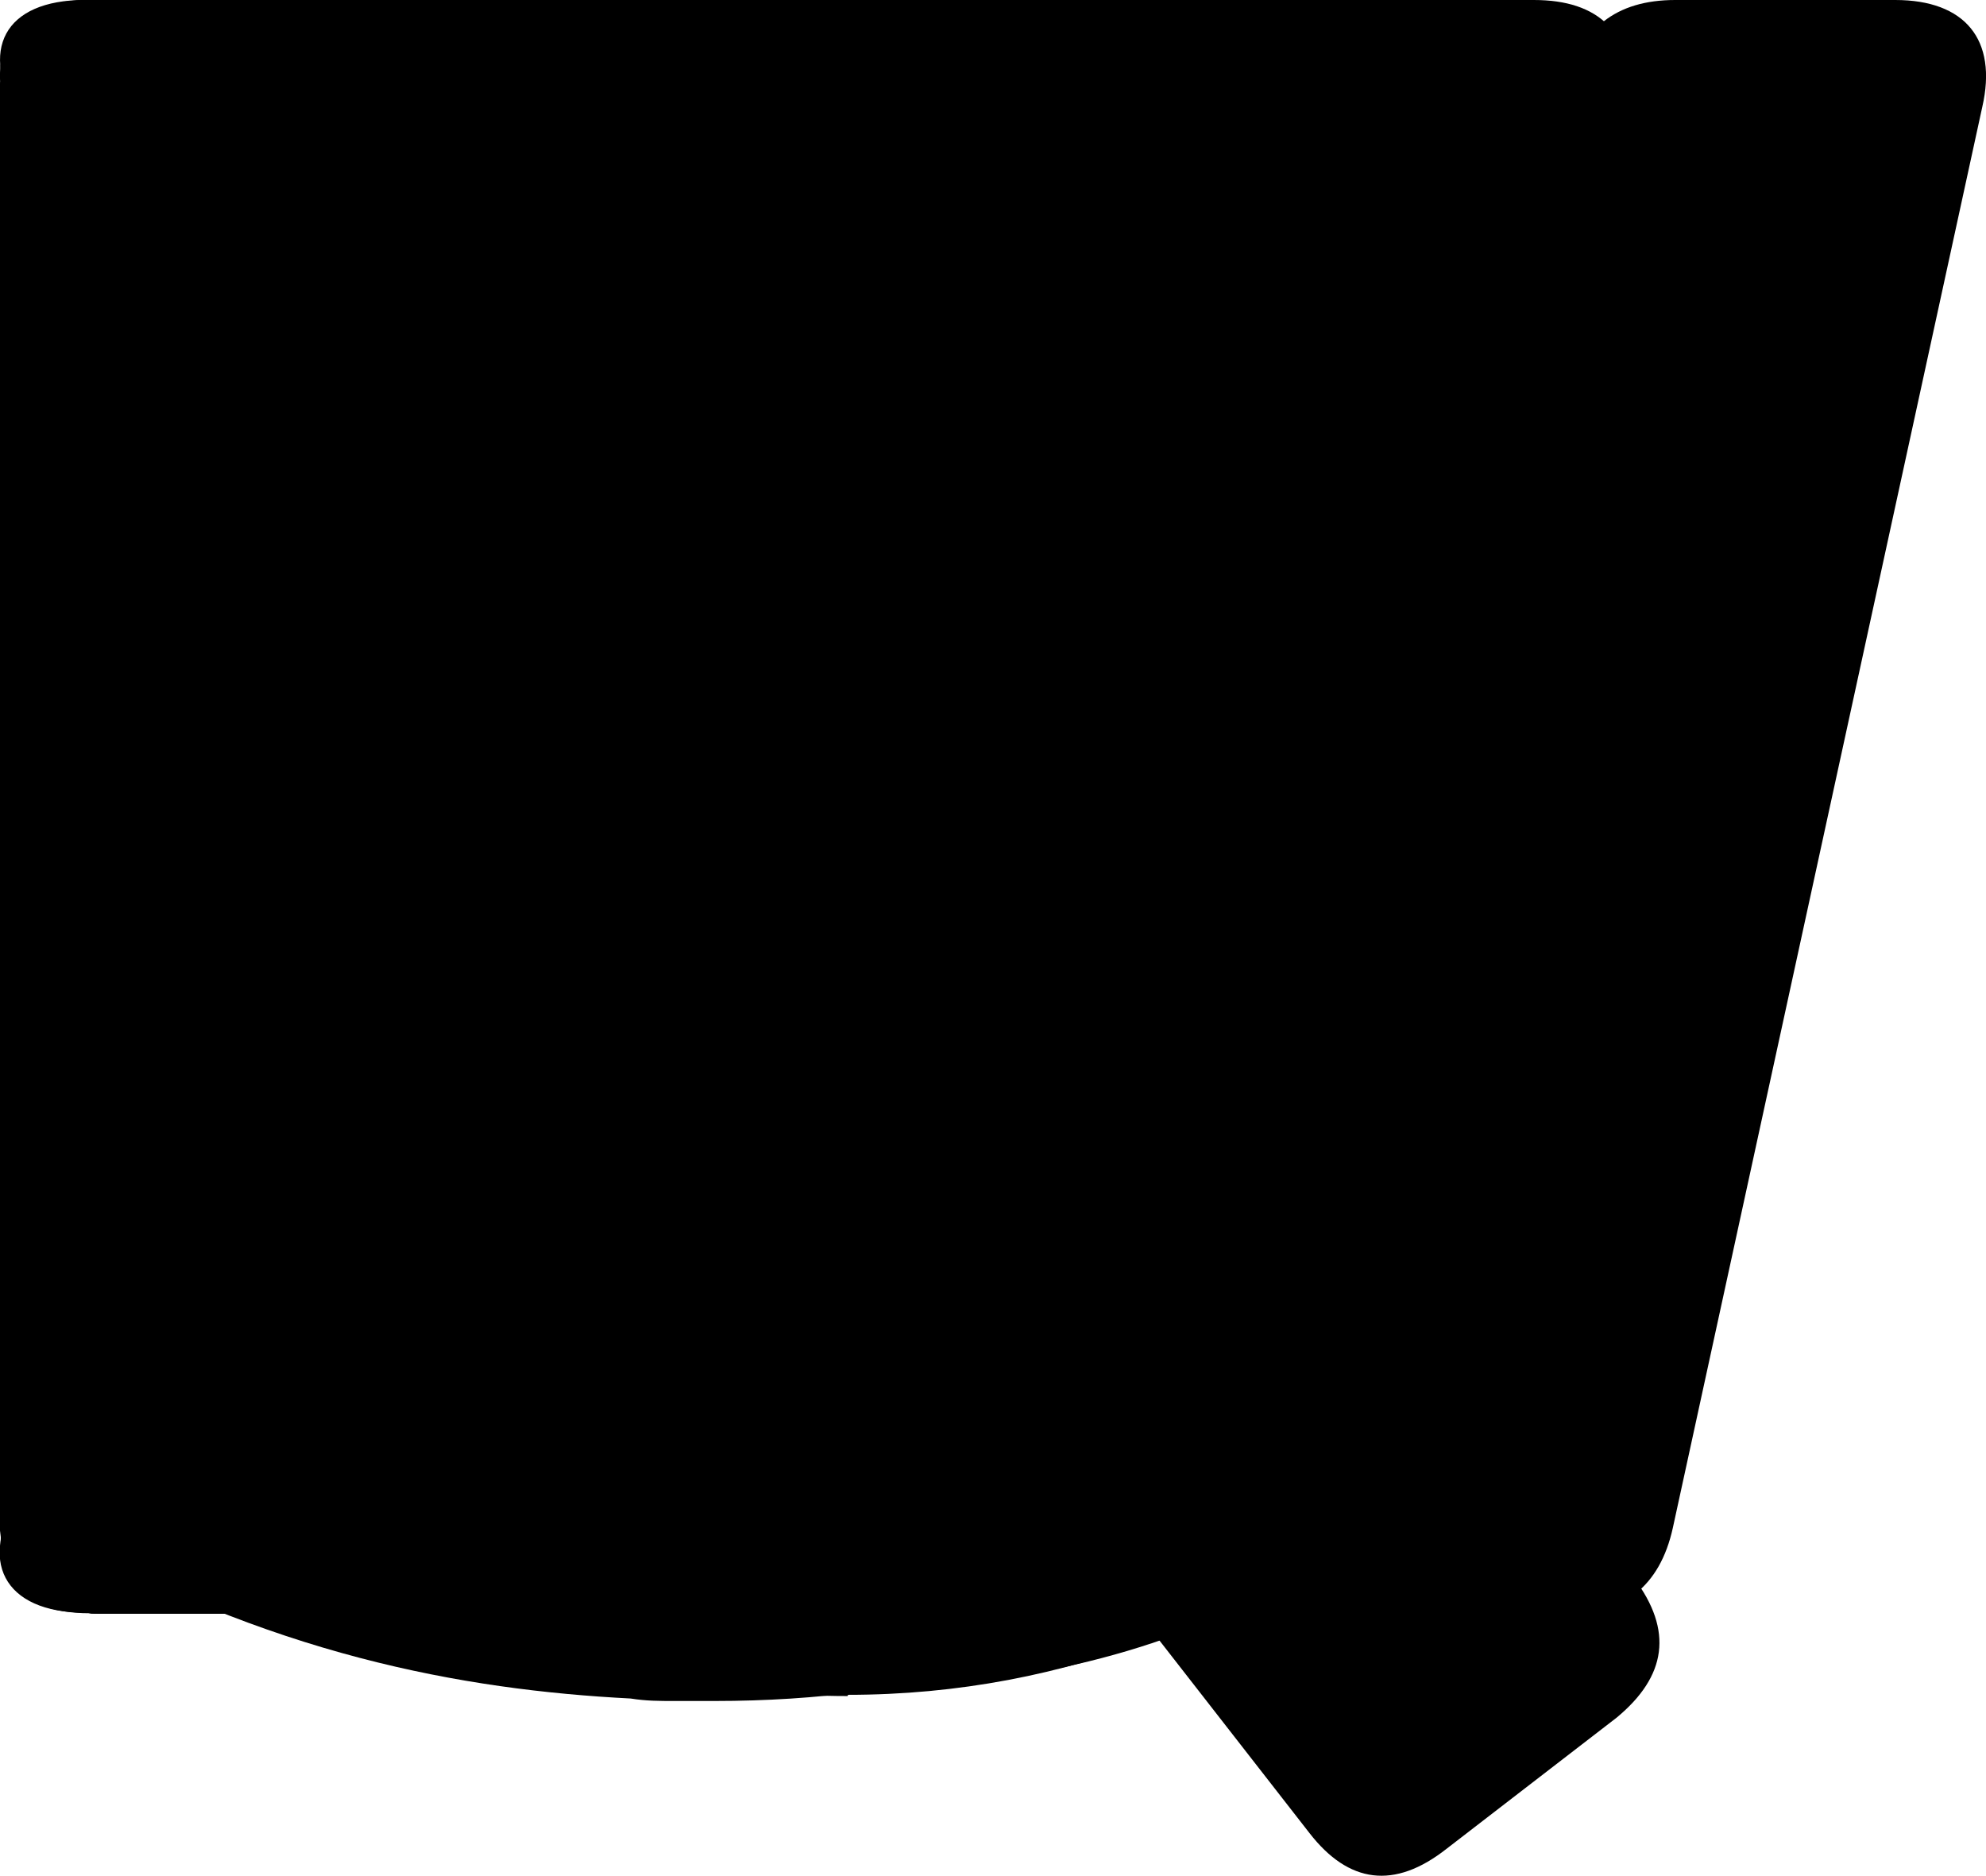
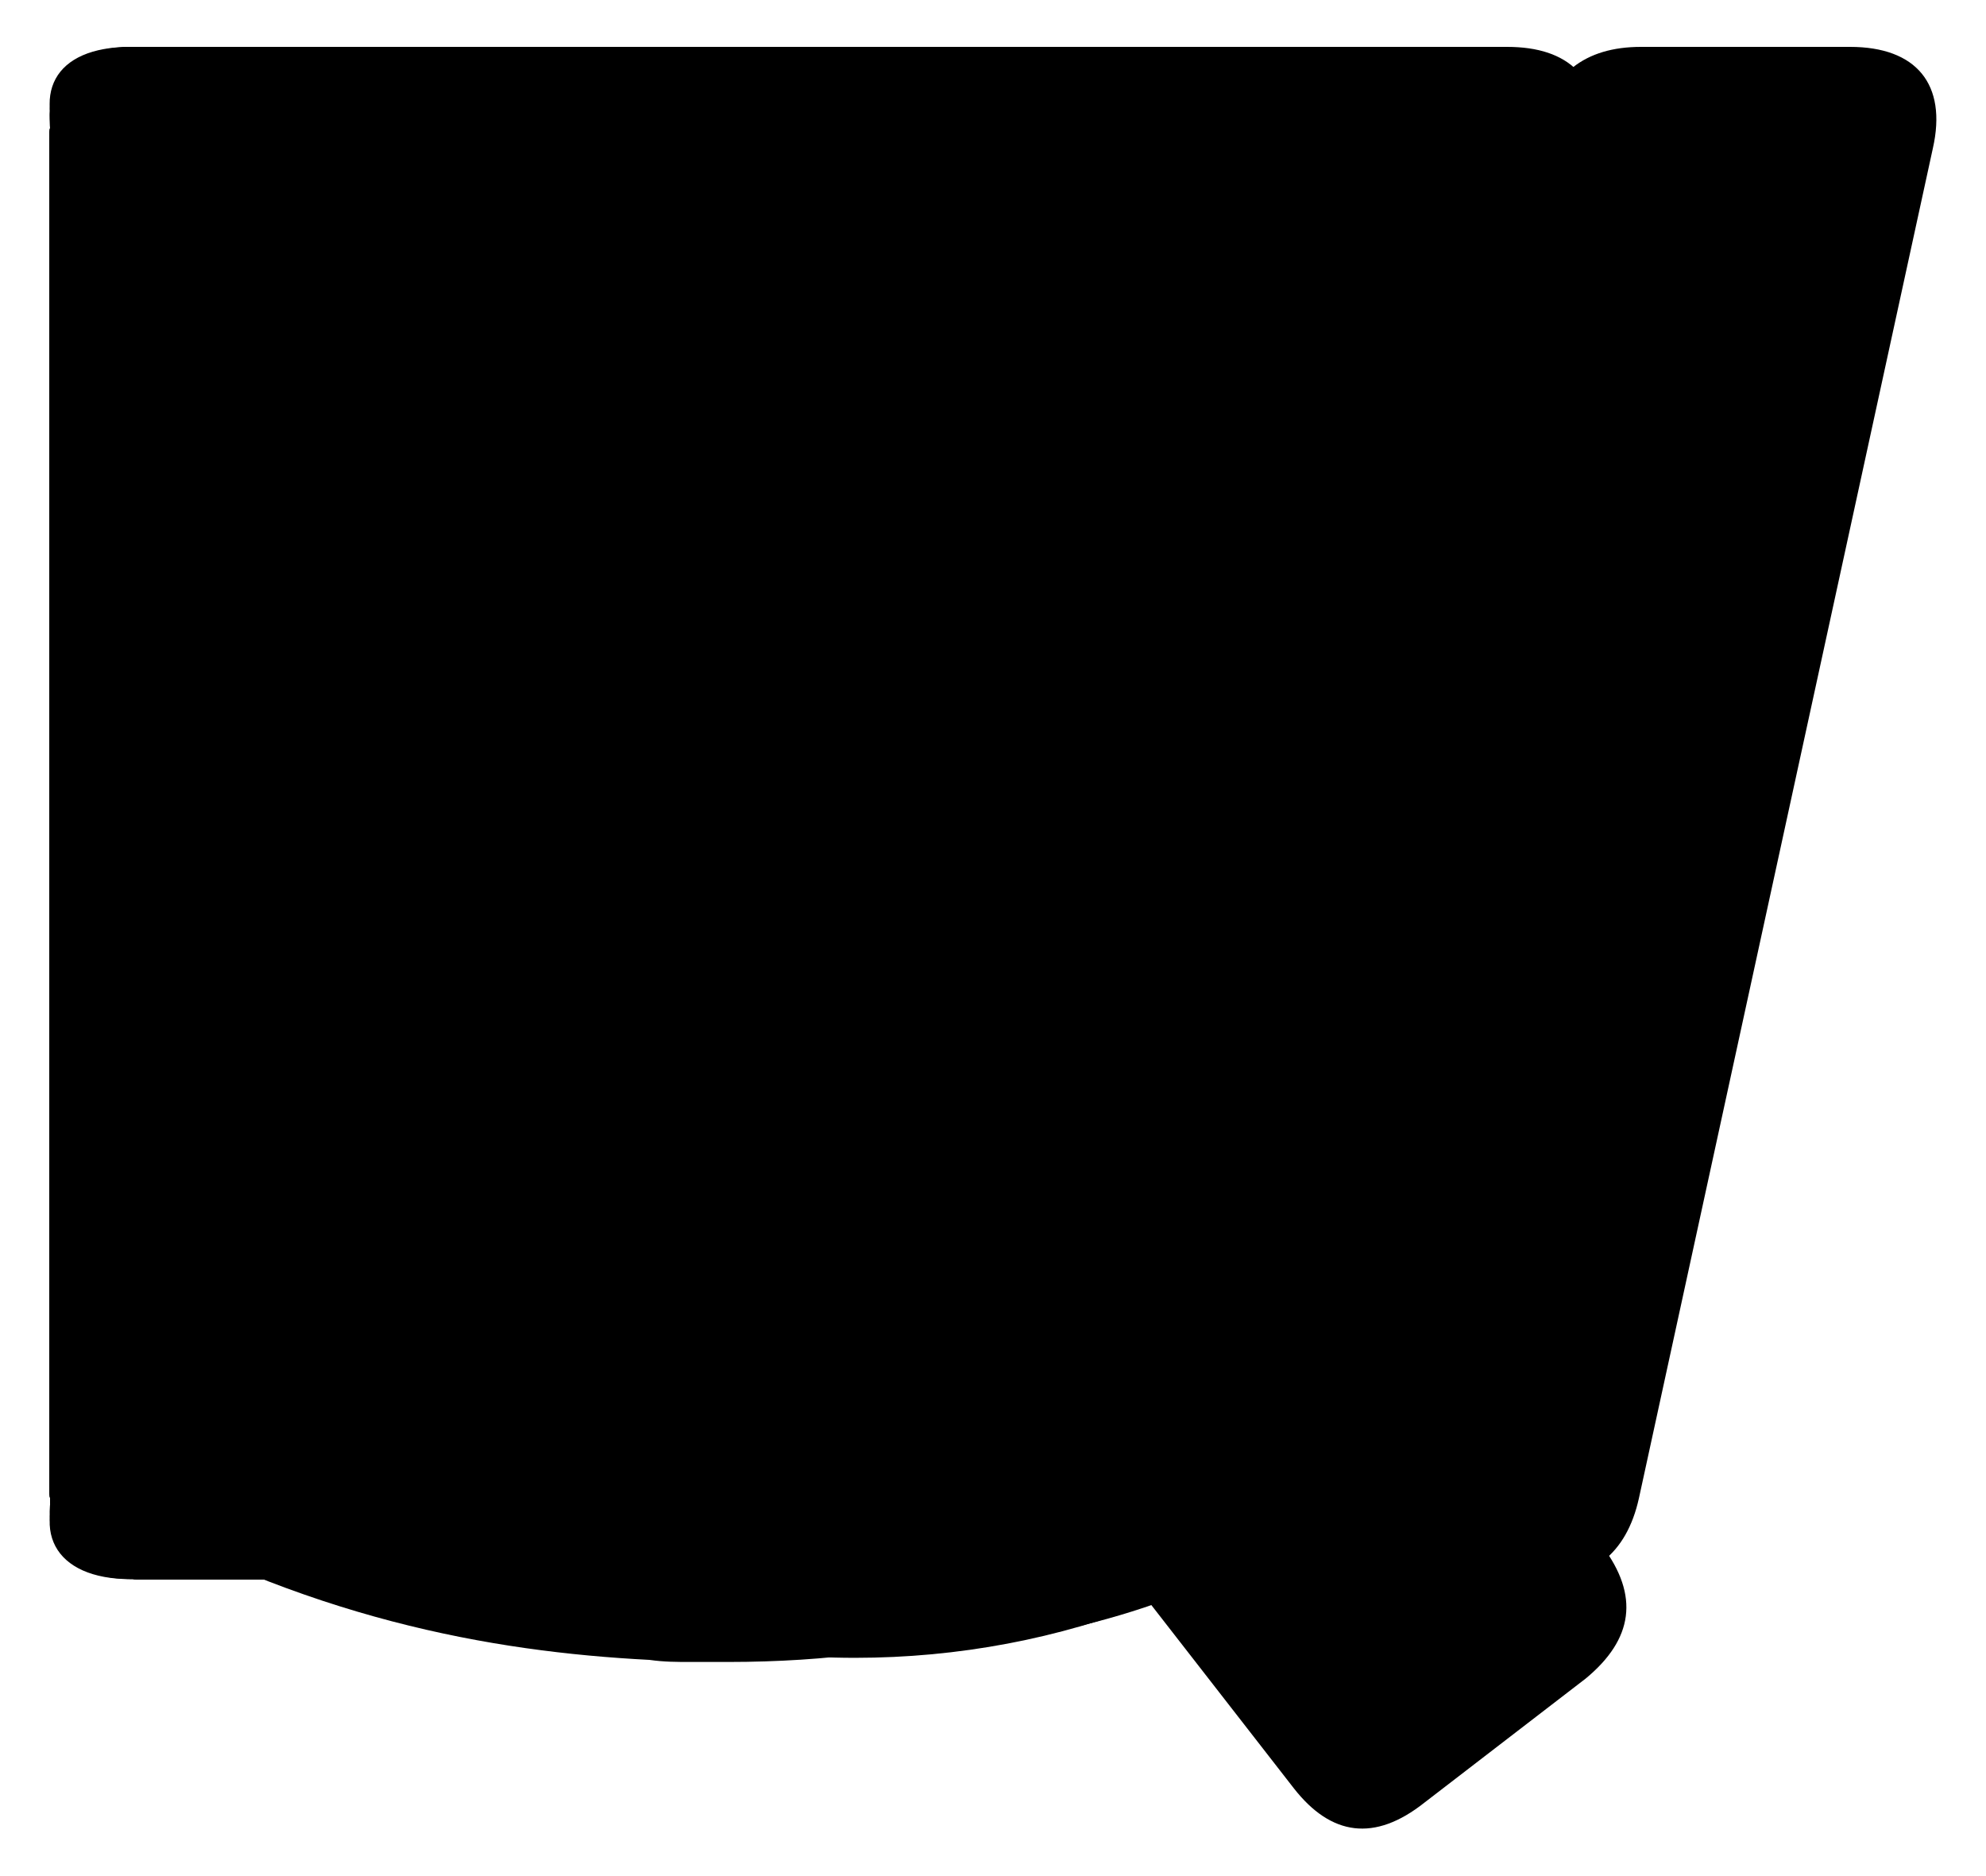
- <svg xmlns="http://www.w3.org/2000/svg" version="1.1" viewBox="0 0 3.215 3.036">
-   <path class="path-letter path-letter-A" d="m 1.403,5e-7 c 0.088,0 0.152,0.042 0.183,0.127 l 0.804,2.3 c 0.039,0.113 -0.007,0.183 -0.131,0.183 h -0.377 c -0.092,0 -0.152,-0.042 -0.18,-0.131 L 1.594,2.159 H 0.818 l -0.109,0.321 c -0.032,0.088 -0.092,0.131 -0.183,0.131 h -0.381 c -0.123,0 -0.169,-0.071 -0.131,-0.183 l 0.808,-2.3 C 0.853,0.042 0.913,5e-7 1.001,5e-7 Z m 0.042,1.58 -0.243,-0.723 -0.222,0.723 z" />
-   <path class="path-letter path-letter-B" d="M 0.159,2.611 C 0.053,2.611 5e-7,2.558 5e-7,2.452 V 0.159 C 5e-7,0.053 0.053,5e-7 0.159,5e-7 h 0.981 c 0.222,0 0.413,0.067 0.564,0.198 0.056,0.053 0.123,0.113 0.173,0.205 0.049,0.092 0.085,0.212 0.085,0.37 v 0.004 c 0,0.109 -0.035,0.212 -0.081,0.293 -0.046,0.085 -0.109,0.145 -0.162,0.162 0.046,0.011 0.138,0.056 0.222,0.152 0.085,0.095 0.155,0.229 0.169,0.402 0.004,0.099 -0.007,0.222 -0.057,0.346 -0.049,0.123 -0.134,0.243 -0.25,0.332 -0.116,0.088 -0.275,0.148 -0.476,0.148 z m 0.476,-2.018 v 0.437 h 0.469 c 0.053,0 0.113,-0.018 0.159,-0.053 0.042,-0.035 0.078,-0.085 0.078,-0.155 0,-0.116 -0.06,-0.229 -0.201,-0.229 z m 0,0.977 v 0.437 h 0.579 c 0.127,0 0.229,-0.067 0.229,-0.219 0,-0.152 -0.095,-0.219 -0.25,-0.219 z" />
-   <path class="path-letter path-letter-C" d="m 1.372,2.745 c -0.377,0 -0.72,-0.152 -0.97,-0.402 C 0.152,2.092 5e-7,1.75 5e-7,1.372 5e-7,0.991 0.152,0.653 0.402,0.402 0.653,0.152 0.995,5e-7 1.372,5e-7 c 0.367,0 0.709,0.141 0.967,0.395 0.074,0.074 0.064,0.155 -0.021,0.222 l -0.279,0.219 c -0.081,0.067 -0.141,0.056 -0.222,-0.011 -0.127,-0.106 -0.275,-0.159 -0.445,-0.159 -0.194,0 -0.37,0.081 -0.497,0.208 -0.127,0.127 -0.208,0.303 -0.208,0.497 0,0.194 0.081,0.37 0.208,0.497 0.127,0.127 0.303,0.205 0.497,0.205 0.162,0 0.307,-0.049 0.43,-0.148 0.081,-0.06 0.145,-0.074 0.226,-0.007 l 0.272,0.229 c 0.081,0.067 0.092,0.152 0.011,0.226 -0.254,0.24 -0.586,0.37 -0.938,0.37 z" />
-   <path class="path-letter path-letter-D" d="M 0.159,2.611 C 0.053,2.611 5e-7,2.558 5e-7,2.452 V 0.159 C 5e-7,0.053 0.053,5e-7 0.159,5e-7 h 0.833 c 0.339,0 0.656,0.141 0.896,0.399 0.229,0.25 0.36,0.571 0.36,0.907 0,0.353 -0.145,0.681 -0.374,0.917 -0.229,0.24 -0.547,0.388 -0.885,0.388 z m 0.508,-1.944 v 1.277 h 0.321 c 0.155,0 0.303,-0.078 0.413,-0.194 0.109,-0.113 0.176,-0.275 0.176,-0.444 0,-0.169 -0.067,-0.332 -0.173,-0.448 -0.106,-0.113 -0.258,-0.19 -0.413,-0.19 z" />
-   <path class="path-letter path-letter-E" d="m 1.831,2.452 c 0,0.106 -0.053,0.159 -0.159,0.159 h -1.513 C 0.053,2.611 5e-7,2.558 5e-7,2.452 V 0.159 C 5e-7,0.053 0.053,5e-7 0.159,5e-7 h 1.513 c 0.106,0 0.159,0.053 0.159,0.159 v 0.349 c 0,0.106 -0.053,0.159 -0.159,0.159 h -1.005 v 0.328 h 0.741 c 0.106,0 0.159,0.053 0.159,0.159 v 0.3 c 0,0.106 -0.053,0.159 -0.159,0.159 h -0.741 v 0.332 h 1.005 c 0.106,0 0.159,0.053 0.159,0.159 z" />
-   <path class="path-letter path-letter-F" d="m 0.667,1.612 v 0.84 c 0,0.106 -0.053,0.159 -0.159,0.159 h -0.349 C 0.053,2.611 5e-7,2.558 5e-7,2.452 V 0.159 C 5e-7,0.053 0.053,5e-7 0.159,5e-7 h 1.464 c 0.106,0 0.159,0.053 0.159,0.159 v 0.349 c 0,0.106 -0.053,0.159 -0.159,0.159 h -0.956 v 0.328 h 0.691 c 0.106,0 0.159,0.053 0.159,0.159 v 0.3 c 0,0.106 -0.053,0.159 -0.159,0.159 z" />
-   <path class="path-letter path-letter-G" d="m 1.369,2.734 c -0.377,0 -0.72,-0.155 -0.967,-0.402 C 0.155,2.085 5e-7,1.746 5e-7,1.369 5e-7,0.991 0.155,0.646 0.402,0.399 0.649,0.152 0.991,5e-7 1.369,5e-7 c 0.367,0 0.706,0.138 0.96,0.392 0.074,0.081 0.064,0.159 -0.018,0.226 l -0.279,0.219 c -0.081,0.067 -0.141,0.056 -0.222,-0.011 -0.127,-0.106 -0.275,-0.159 -0.441,-0.159 -0.194,0 -0.37,0.078 -0.497,0.205 -0.127,0.127 -0.205,0.303 -0.205,0.497 0,0.194 0.078,0.37 0.205,0.504 0.127,0.134 0.303,0.222 0.497,0.222 0.152,0 0.265,-0.032 0.349,-0.074 0.081,-0.039 0.131,-0.088 0.159,-0.12 V 1.732 h -0.434 c -0.106,0 -0.159,-0.053 -0.159,-0.159 V 1.355 c 0,-0.106 0.053,-0.159 0.159,-0.159 h 0.942 c 0.106,0 0.159,0.053 0.159,0.159 v 0.639 c 0,0.074 -0.014,0.131 -0.042,0.176 -0.226,0.342 -0.596,0.564 -1.132,0.564 z" />
-   <path class="path-letter path-letter-H" d="m 2.057,2.452 c 0,0.106 -0.053,0.159 -0.159,0.159 h -0.349 c -0.106,0 -0.159,-0.053 -0.159,-0.159 V 1.64 h -0.723 v 0.811 c 0,0.106 -0.053,0.159 -0.159,0.159 h -0.349 C 0.053,2.611 5e-7,2.558 5e-7,2.452 V 0.159 C 5e-7,0.053 0.053,5e-7 0.159,5e-7 h 0.349 c 0.106,0 0.159,0.053 0.159,0.159 v 0.811 h 0.723 V 0.159 c 0,-0.106 0.053,-0.159 0.159,-0.159 h 0.349 c 0.106,0 0.159,0.053 0.159,0.159 z" />
-   <path class="path-letter path-letter-I" d="m 0.508,5e-7 c 0.106,0 0.159,0.053 0.159,0.159 v 2.293 c 0,0.106 -0.053,0.159 -0.159,0.159 h -0.349 C 0.053,2.611 5e-7,2.558 5e-7,2.452 V 0.159 C 5e-7,0.053 0.053,5e-7 0.159,5e-7 Z" />
-   <path class="path-letter path-letter-J" d="m 0.396,1.736 c 0.085,-0.053 0.155,-0.032 0.215,0.056 0.067,0.102 0.166,0.205 0.289,0.205 0.085,0 0.169,-0.014 0.233,-0.074 0.064,-0.056 0.106,-0.169 0.106,-0.367 V 0.159 C 1.239,0.053 1.292,5e-7 1.398,5e-7 h 0.353 c 0.106,0 0.159,0.053 0.159,0.159 V 1.637 c 0,0.222 -0.056,0.48 -0.212,0.684 -0.155,0.205 -0.406,0.353 -0.797,0.353 -0.268,0 -0.49,-0.088 -0.663,-0.261 -0.088,-0.088 -0.159,-0.198 -0.212,-0.286 -0.053,-0.088 -0.021,-0.162 0.064,-0.215 z" />
-   <path class="path-letter path-letter-K" d="m 1.02,1.281 0.981,1.136 c 0.095,0.102 0.049,0.194 -0.088,0.194 h -0.452 c -0.074,0 -0.141,-0.032 -0.194,-0.092 l -0.6,-0.709 v 0.642 c 0,0.106 -0.053,0.159 -0.159,0.159 h -0.349 C 0.053,2.611 5e-7,2.558 5e-7,2.452 V 0.159 C 5e-7,0.053 0.053,5e-7 0.159,5e-7 h 0.349 c 0.106,0 0.159,0.053 0.159,0.159 v 0.642 l 0.614,-0.709 c 0.056,-0.067 0.113,-0.088 0.194,-0.088 h 0.385 c 0.138,0 0.18,0.092 0.092,0.194 z" />
-   <path class="path-letter path-letter-L" d="m 0.667,1.944 h 0.935 c 0.106,0 0.159,0.053 0.159,0.159 v 0.349 c 0,0.106 -0.053,0.159 -0.159,0.159 h -1.443 C 0.053,2.611 5e-7,2.558 5e-7,2.452 V 0.159 C 5e-7,0.053 0.053,5e-7 0.159,5e-7 h 0.349 c 0.106,0 0.159,0.053 0.159,0.159 z" />
-   <path class="path-letter path-letter-M" d="M 5e-7,0.159 C 5e-7,0.053 0.053,5e-7 0.159,5e-7 h 0.296 c 0.088,0 0.148,0.039 0.187,0.12 l 0.677,1.464 0.681,-1.464 C 2.039,0.039 2.099,5e-7 2.187,5e-7 h 0.296 c 0.106,0 0.159,0.053 0.159,0.159 v 2.293 c 0,0.106 -0.053,0.159 -0.159,0.159 h -0.349 c -0.106,0 -0.159,-0.053 -0.159,-0.159 V 1.542 l -0.399,0.945 c -0.035,0.081 -0.099,0.123 -0.187,0.123 h -0.141 c -0.088,0 -0.152,-0.042 -0.187,-0.123 l -0.395,-0.942 v 0.907 c 0,0.106 -0.053,0.159 -0.159,0.159 h -0.349 c -0.106,0 -0.159,-0.053 -0.159,-0.159 z" />
-   <path class="path-letter path-letter-N" d="M 0.159,2.611 C 0.053,2.611 5e-7,2.558 5e-7,2.452 V 0.159 C 5e-7,0.053 0.053,5e-7 0.159,5e-7 h 0.303 c 0.081,0 0.148,0.035 0.194,0.102 l 0.815,1.182 V 0.159 c 0,-0.106 0.053,-0.159 0.159,-0.159 h 0.349 c 0.106,0 0.159,0.053 0.159,0.159 v 2.293 c 0,0.106 -0.053,0.159 -0.159,0.159 h -0.303 c -0.081,0 -0.148,-0.035 -0.194,-0.102 l -0.815,-1.192 v 1.136 c 0,0.106 -0.053,0.159 -0.159,0.159 z" />
-   <path class="path-letter path-letter-O" d="m 1.372,2.741 c -0.381,0 -0.72,-0.155 -0.97,-0.402 C 0.152,2.092 5e-7,1.75 5e-7,1.372 5e-7,0.991 0.152,0.653 0.402,0.402 0.653,0.152 0.991,5e-7 1.372,5e-7 c 0.377,0 0.72,0.152 0.97,0.402 0.25,0.25 0.402,0.589 0.402,0.97 0,0.377 -0.152,0.72 -0.402,0.967 -0.25,0.247 -0.593,0.402 -0.97,0.402 z m 0,-2.074 c -0.194,0 -0.37,0.081 -0.497,0.208 -0.127,0.127 -0.208,0.303 -0.208,0.497 0,0.194 0.081,0.37 0.208,0.497 0.127,0.127 0.303,0.205 0.497,0.205 0.194,0 0.37,-0.078 0.497,-0.205 0.127,-0.127 0.205,-0.303 0.205,-0.497 0,-0.194 -0.078,-0.37 -0.205,-0.497 -0.127,-0.127 -0.303,-0.208 -0.497,-0.208 z" />
-   <path class="path-letter path-letter-P" d="m 2.053,0.857 c 0,0.258 -0.102,0.522 -0.296,0.674 -0.155,0.123 -0.36,0.19 -0.586,0.19 h -0.504 v 0.73 c 0,0.106 -0.053,0.159 -0.159,0.159 h -0.349 C 0.053,2.611 5e-7,2.558 5e-7,2.452 V 0.159 C 5e-7,0.053 0.053,5e-7 0.159,5e-7 h 1.072 c 0.226,0 0.413,0.067 0.564,0.198 0.056,0.053 0.123,0.138 0.173,0.247 0.049,0.113 0.085,0.254 0.085,0.413 z m -0.642,0 c 0,-0.123 -0.074,-0.215 -0.215,-0.215 h -0.529 v 0.437 h 0.504 c 0.123,0 0.24,-0.085 0.24,-0.222 z" />
-   <path class="path-letter path-letter-Q" d="m 2.342,2.992 c -0.085,0.067 -0.159,0.056 -0.222,-0.025 l -0.247,-0.317 c -0.159,0.06 -0.325,0.092 -0.501,0.092 -0.381,0 -0.72,-0.155 -0.97,-0.402 C 0.152,2.092 5e-7,1.75 5e-7,1.372 5e-7,0.991 0.152,0.653 0.402,0.402 0.653,0.152 0.991,5e-7 1.372,5e-7 c 0.377,0 0.72,0.152 0.97,0.402 0.25,0.25 0.402,0.589 0.402,0.97 0,0.339 -0.12,0.649 -0.328,0.889 l 0.229,0.293 c 0.064,0.085 0.053,0.159 -0.028,0.226 z m -1.069,-1.111 c -0.067,-0.088 -0.056,-0.162 0.025,-0.226 l 0.275,-0.215 c 0.088,-0.06 0.162,-0.053 0.226,0.028 l 0.187,0.243 c 0.06,-0.102 0.088,-0.215 0.088,-0.339 0,-0.194 -0.078,-0.37 -0.205,-0.497 -0.127,-0.127 -0.303,-0.208 -0.497,-0.208 -0.194,0 -0.37,0.081 -0.497,0.208 -0.127,0.127 -0.208,0.303 -0.208,0.497 0,0.194 0.081,0.37 0.208,0.497 0.127,0.127 0.303,0.205 0.497,0.205 0.021,0 0.039,0 0.049,-0.004 z" />
-   <path class="path-letter path-letter-R" d="m 2.053,0.857 c 0,0.258 -0.102,0.522 -0.296,0.674 -0.028,0.025 -0.053,0.039 -0.074,0.049 -0.025,0.011 -0.039,0.014 -0.042,0.018 l 0.459,0.829 c 0.067,0.113 0,0.183 -0.123,0.183 h -0.388 c -0.095,0 -0.138,-0.039 -0.183,-0.123 l -0.416,-0.808 h -0.321 v 0.773 c 0,0.106 -0.053,0.159 -0.159,0.159 h -0.349 C 0.053,2.611 5e-7,2.558 5e-7,2.452 V 0.159 C 5e-7,0.053 0.053,5e-7 0.159,5e-7 h 1.072 c 0.226,0 0.413,0.067 0.564,0.198 0.056,0.053 0.123,0.138 0.173,0.247 0.049,0.113 0.085,0.254 0.085,0.413 z m -0.646,0 c 0,-0.123 -0.071,-0.215 -0.212,-0.215 h -0.529 v 0.437 h 0.504 c 0.123,0 0.236,-0.085 0.236,-0.222 z" />
-   <path class="path-letter path-letter-S" d="m 1.477,2.053 c 0.042,-0.028 0.064,-0.067 0.067,-0.109 0.003,-0.039 -0.007,-0.074 -0.032,-0.099 -0.011,-0.011 -0.025,-0.021 -0.042,-0.035 -0.039,-0.025 -0.106,-0.06 -0.229,-0.095 -0.064,-0.018 -0.141,-0.035 -0.236,-0.053 C 0.62,1.58 0.281,1.432 0.144,1.235 c -0.07,-0.109 -0.106,-0.226 -0.113,-0.335 -0.007,-0.109 0.004,-0.212 0.032,-0.293 0.056,-0.183 0.198,-0.335 0.381,-0.441 C 0.627,0.06 0.857,5e-7 1.107,5e-7 c 0.212,0 0.388,0.035 0.533,0.078 0.141,0.046 0.258,0.109 0.346,0.166 0.088,0.056 0.102,0.131 0.035,0.219 l -0.191,0.265 c -0.053,0.081 -0.127,0.099 -0.219,0.046 -0.127,-0.074 -0.307,-0.148 -0.504,-0.148 -0.127,0 -0.215,0.028 -0.272,0.06 -0.057,0.032 -0.085,0.074 -0.095,0.102 -0.028,0.071 0.004,0.12 0.067,0.159 0.064,0.039 0.159,0.064 0.272,0.088 0.55,0.109 0.847,0.254 0.977,0.423 0.138,0.18 0.173,0.392 0.134,0.614 -0.025,0.169 -0.113,0.339 -0.279,0.466 -0.166,0.131 -0.413,0.215 -0.755,0.215 h -0.064 c -0.025,0 -0.046,0 -0.071,-0.004 -0.272,-0.014 -0.586,-0.071 -0.938,-0.272 -0.095,-0.053 -0.109,-0.138 -0.042,-0.222 l 0.236,-0.296 c 0.06,-0.081 0.134,-0.092 0.222,-0.039 0.183,0.109 0.325,0.159 0.526,0.183 0.201,0.025 0.377,0.004 0.452,-0.049 z" />
-   <path class="path-letter path-letter-T" d="m 0.861,2.611 c -0.106,0 -0.159,-0.053 -0.159,-0.159 V 0.667 h -0.543 C 0.053,0.667 5e-7,0.614 5e-7,0.508 V 0.159 C 5e-7,0.053 0.053,5e-7 0.159,5e-7 h 1.753 c 0.106,0 0.159,0.053 0.159,0.159 v 0.349 c 0,0.106 -0.053,0.159 -0.159,0.159 h -0.543 v 1.785 c 0,0.106 -0.053,0.159 -0.159,0.159 z" />
-   <path class="path-letter path-letter-U" d="m 2.42,1.386 c -0.004,0.325 -0.123,0.649 -0.332,0.889 -0.212,0.24 -0.512,0.399 -0.878,0.399 -0.353,0 -0.653,-0.145 -0.864,-0.381 C 0.134,2.057 0.011,1.736 5e-7,1.386 V 0.159 C 5e-7,0.053 0.053,5e-7 0.159,5e-7 h 0.349 c 0.106,0 0.159,0.053 0.159,0.159 v 1.228 c 0,0.183 0.06,0.342 0.159,0.455 0.099,0.116 0.233,0.183 0.385,0.183 0.145,0 0.282,-0.067 0.381,-0.183 0.099,-0.113 0.159,-0.272 0.159,-0.455 V 0.159 c 0,-0.106 0.053,-0.159 0.159,-0.159 h 0.353 c 0.106,0 0.159,0.053 0.159,0.159 z" />
-   <path class="path-letter path-letter-V" d="m 1.17,1.485 0.469,-1.358 C 1.671,0.042 1.731,5e-7 1.823,5e-7 h 0.377 c 0.116,0 0.166,0.071 0.127,0.18 l -0.794,2.307 c -0.032,0.085 -0.095,0.127 -0.183,0.127 H 0.994 c -0.092,0 -0.152,-0.042 -0.183,-0.127 l -0.797,-2.307 c -0.039,-0.109 0.011,-0.18 0.127,-0.18 h 0.377 c 0.088,0 0.152,0.042 0.183,0.127 z" />
-   <path class="path-letter path-letter-W" d="M 0.006,0.173 C -0.019,0.064 0.034,5e-7 0.147,5e-7 h 0.36 c 0.095,0 0.155,0.046 0.176,0.141 l 0.243,1.147 L 1.241,0.134 C 1.265,0.046 1.322,5e-7 1.417,5e-7 h 0.385 c 0.095,0 0.152,0.046 0.176,0.134 L 2.292,1.281 2.535,0.141 C 2.557,0.046 2.616,5e-7 2.712,5e-7 h 0.356 c 0.113,0 0.166,0.064 0.141,0.173 l -0.501,2.3 c -0.021,0.095 -0.081,0.141 -0.176,0.141 H 2.123 c -0.095,0 -0.152,-0.046 -0.176,-0.134 l -0.335,-1.228 -0.335,1.228 c -0.028,0.088 -0.088,0.134 -0.18,0.134 H 0.687 c -0.095,0 -0.155,-0.046 -0.176,-0.141 z" />
-   <path class="path-letter path-letter-X" d="m 1.203,0.702 0.406,-0.6 C 1.655,0.035 1.722,5e-7 1.803,5e-7 h 0.452 c 0.131,0 0.176,0.085 0.102,0.194 l -0.751,1.101 0.762,1.122 c 0.074,0.109 0.028,0.194 -0.102,0.194 h -0.452 c -0.081,0 -0.148,-0.035 -0.194,-0.102 L 1.203,1.891 0.783,2.508 c -0.046,0.067 -0.113,0.102 -0.194,0.102 h -0.452 c -0.131,0 -0.176,-0.085 -0.102,-0.194 l 0.762,-1.122 -0.751,-1.101 C -0.028,0.085 0.018,5e-7 0.148,5e-7 h 0.452 c 0.081,0 0.148,0.035 0.194,0.102 z" />
-   <path class="path-letter path-letter-Y" d="m 0.942,2.611 c -0.106,0 -0.159,-0.053 -0.159,-0.159 V 1.397 l -0.751,-1.206 C -0.036,0.081 0.007,5e-7 0.137,5e-7 h 0.42 c 0.081,0 0.145,0.035 0.191,0.106 L 1.114,0.695 1.481,0.106 C 1.527,0.035 1.591,5e-7 1.672,5e-7 h 0.42 c 0.131,0 0.176,0.081 0.106,0.19 l -0.748,1.206 v 1.055 c 0,0.106 -0.053,0.159 -0.159,0.159 z" />
-   <path class="path-letter path-letter-Z" d="M 0.159,2.611 C 0.053,2.611 5e-7,2.558 5e-7,2.452 V 2.177 c 0,-0.081 0.014,-0.131 0.067,-0.198 l 0.977,-1.312 h -0.833 c -0.106,0 -0.159,-0.053 -0.159,-0.159 V 0.159 c 0,-0.106 0.053,-0.159 0.159,-0.159 h 1.513 c 0.106,0 0.159,0.053 0.159,0.159 v 0.272 c 0,0.074 -0.021,0.138 -0.064,0.198 l -0.949,1.316 h 0.907 c 0.106,0 0.159,0.053 0.159,0.159 v 0.349 c 0,0.106 -0.053,0.159 -0.159,0.159 z" />
+ <svg xmlns="http://www.w3.org/2000/svg" viewBox="0 0 100 94.414" width="100mm" height="356.84">
+   <path class="path-letter path-letter-A" d="M43.966 2.36c2.606 0 4.482 1.251 5.42 3.753l23.767 67.963c1.146 3.335-.207 5.42-3.857 5.42H58.142c-2.71 0-4.482-1.25-5.316-3.857l-3.23-9.485H26.662l-3.231 9.485c-.94 2.606-2.71 3.857-5.421 3.857H6.753c-3.648 0-5.003-2.085-3.856-5.42l23.87-67.963c.937-2.502 2.71-3.753 5.316-3.753zm1.25 46.699L38.024 27.69l-6.567 21.369z" />
+   <path class="path-letter path-letter-B" d="M7.19 79.496c-3.126 0-4.69-1.564-4.69-4.69V7.05c0-3.127 1.563-4.69 4.69-4.69H36.17c6.567 0 12.195 1.98 16.678 5.837 1.666 1.563 3.648 3.335 5.107 6.045 1.46 2.71 2.503 6.255 2.503 10.945v.105c0 3.23-1.043 6.254-2.396 8.651-1.357 2.502-3.232 4.274-4.795 4.795 1.356.313 4.065 1.668 6.567 4.482 2.502 2.815 4.586 6.776 5.003 11.883.118 2.92-.207 6.567-1.67 10.216-1.459 3.648-3.96 7.192-7.4 9.798-3.44 2.606-8.13 4.378-14.072 4.378zm14.073-59.624v12.926h13.863c1.563 0 3.336-.522 4.69-1.564 1.25-1.042 2.294-2.502 2.294-4.586 0-3.44-1.773-6.776-5.942-6.776zm0 28.874V61.67h17.095c3.752 0 6.775-1.98 6.775-6.462 0-4.483-2.813-6.463-7.4-6.463z" />
+   <path class="path-letter path-letter-C" d="M43.048 83.457c-11.153 0-21.264-4.482-28.665-11.883C6.983 64.174 2.5 54.062 2.5 42.909c0-11.258 4.482-21.265 11.883-28.666C21.784 6.843 31.895 2.36 43.048 2.36 53.89 2.36 64 6.53 71.61 14.035c2.19 2.189 1.877 4.586-.626 6.567l-8.235 6.463c-2.396 1.98-4.17 1.667-6.567-.313-3.752-3.127-8.13-4.69-13.134-4.69-5.733 0-10.945 2.397-14.697 6.15-3.753 3.752-6.15 8.964-6.15 14.697 0 5.733 2.396 10.945 6.15 14.697 3.752 3.753 8.964 6.046 14.697 6.046 4.795 0 9.07-1.46 12.717-4.378 2.397-1.772 4.274-2.19 6.672-.209l8.026 6.776c2.396 1.98 2.71 4.482.313 6.67-7.505 7.09-17.304 10.946-27.727 10.946z" />
+   <path class="path-letter path-letter-D" d="M7.19 79.496c-3.126 0-4.69-1.564-4.69-4.69V7.05c0-3.127 1.563-4.69 4.69-4.69h24.6c10.008 0 19.389 4.169 26.477 11.778C65.042 21.54 68.9 31.026 68.9 40.93c0 10.423-4.274 20.117-11.049 27.1-6.775 7.089-16.157 11.467-26.163 11.467zM22.2 22.06v37.734h9.487c4.586 0 8.964-2.293 12.195-5.733 3.232-3.336 5.212-8.13 5.212-13.134 0-5.003-1.98-9.798-5.108-13.238-3.127-3.336-7.609-5.629-12.195-5.629z" />
+   <path class="path-letter path-letter-E" d="M56.6 74.805c0 3.127-1.564 4.69-4.692 4.69H7.191c-3.127 0-4.691-1.563-4.691-4.69V7.051c0-3.127 1.563-4.69 4.69-4.69h44.718c3.128 0 4.691 1.563 4.691 4.69v10.32c0 3.127-1.563 4.69-4.69 4.69H22.2v9.694h21.89c3.127 0 4.69 1.564 4.69 4.69v8.861c0 3.127-1.563 4.69-4.69 4.69H22.2v9.8h29.707c3.128 0 4.691 1.563 4.691 4.69z" />
+   <path class="path-letter path-letter-F" d="M22.2 49.997v24.808c0 3.127-1.562 4.69-4.69 4.69H7.19c-3.126 0-4.69-1.563-4.69-4.69V7.051c0-3.127 1.563-4.69 4.69-4.69h43.26c3.126 0 4.69 1.563 4.69 4.69v10.32c0 3.127-1.563 4.69-4.69 4.69H22.2v9.694h20.431c3.127 0 4.691 1.564 4.691 4.69v8.861c0 3.127-1.563 4.69-4.69 4.69z" />
+   <path class="path-letter path-letter-G" d="M42.944 83.144c-11.153 0-21.264-4.586-28.56-11.883C7.085 63.965 2.5 53.958 2.5 42.804c0-11.153 4.586-21.368 11.883-28.665C21.68 6.842 31.791 2.36 42.944 2.36c10.84 0 20.848 4.066 28.353 11.57 2.19 2.398 1.876 4.691-.52 6.672l-8.236 6.463c-2.396 1.98-4.17 1.667-6.567-.313-3.753-3.127-8.13-4.69-13.03-4.69-5.733 0-10.945 2.292-14.697 6.045-3.753 3.752-6.046 8.964-6.046 14.697 0 5.733 2.293 10.945 6.046 14.906 3.752 3.961 8.964 6.567 14.697 6.567 4.482 0 7.818-.938 10.32-2.189a14.554 14.554 0 004.69-3.544v-5.003h-12.82c-3.128 0-4.692-1.564-4.692-4.69v-6.464c0-3.127 1.564-4.69 4.691-4.69h27.831c3.128 0 4.691 1.563 4.691 4.69v18.867c0 2.19-.417 3.857-1.25 5.212-6.67 10.111-17.616 16.678-33.46 16.678z" />
+   <path class="path-letter path-letter-H" d="M63.27 74.805c0 3.127-1.563 4.69-4.69 4.69H48.26c-3.127 0-4.69-1.563-4.69-4.69V50.831H22.2v23.974c0 3.127-1.562 4.69-4.69 4.69H7.19c-3.126 0-4.69-1.563-4.69-4.69V7.051c0-3.127 1.563-4.69 4.69-4.69h10.32c3.127 0 4.69 1.563 4.69 4.69v23.975h21.37V7.05c0-3.127 1.563-4.69 4.69-4.69h10.32c3.127 0 4.69 1.563 4.69 4.69z" />
+   <path class="path-letter path-letter-I" d="M17.51 2.36c3.127 0 4.69 1.564 4.69 4.691v67.754c0 3.127-1.562 4.69-4.69 4.69H7.19c-3.126 0-4.69-1.563-4.69-4.69V7.051c0-3.127 1.563-4.69 4.69-4.69z" />
+   <path class="path-letter path-letter-J" d="M14.21 53.645c2.502-1.563 4.586-.938 6.358 1.668 1.98 3.023 4.9 6.046 8.547 6.046 2.503 0 5.004-.417 6.88-2.19 1.876-1.667 3.127-5.003 3.127-10.84V7.051c0-3.127 1.563-4.69 4.691-4.69h10.423c3.128 0 4.691 1.563 4.691 4.69v43.675c0 6.567-1.666 14.177-6.254 20.222-4.587 6.046-11.987 10.424-23.558 10.424-7.922 0-14.489-2.606-19.596-7.713-2.606-2.606-4.69-5.838-6.255-8.444-1.563-2.605-.626-4.794 1.877-6.358z" />
+   <path class="path-letter path-letter-K" d="M32.625 40.198l28.978 33.565c2.813 3.023 1.46 5.733-2.606 5.733H45.654c-2.19 0-4.17-.938-5.733-2.71L22.2 55.834v18.971c0 3.127-1.563 4.69-4.69 4.69H7.19c-3.127 0-4.691-1.563-4.691-4.69V7.051c0-3.127 1.563-4.69 4.69-4.69h10.32c3.127 0 4.69 1.563 4.69 4.69v18.971L40.339 5.07c1.667-1.98 3.336-2.605 5.733-2.605h11.362c4.065 0 5.316 2.71 2.71 5.733z" />
+   <path class="path-letter path-letter-L" d="M22.2 59.795h27.624c3.127 0 4.69 1.564 4.69 4.69v10.32c0 3.127-1.563 4.69-4.69 4.69H7.19c-3.127 0-4.691-1.563-4.691-4.69V7.051c0-3.127 1.563-4.69 4.69-4.69h10.32c3.127 0 4.69 1.563 4.69 4.69z" />
+   <path class="path-letter path-letter-M" d="M2.5 7.051c0-3.127 1.563-4.69 4.69-4.69h8.757c2.606 0 4.378 1.146 5.524 3.543l20.014 43.259L61.603 5.904c1.146-2.397 2.919-3.544 5.524-3.544h8.756c3.127 0 4.69 1.564 4.69 4.691v67.754c0 3.127-1.562 4.69-4.69 4.69h-10.32c-3.126 0-4.69-1.563-4.69-4.69V47.912L49.094 75.848c-1.043 2.397-2.92 3.648-5.525 3.648H39.4c-2.606 0-4.482-1.25-5.525-3.648L22.201 48.016v26.79c0 3.126-1.563 4.69-4.69 4.69H7.19c-3.127 0-4.691-1.564-4.691-4.69z" />
+   <path class="path-letter path-letter-N" d="M7.19 79.496c-3.126 0-4.69-1.564-4.69-4.69V7.05c0-3.127 1.563-4.69 4.69-4.69h8.965c2.396 0 4.378 1.042 5.733 3.022l24.079 34.92V7.05c0-3.127 1.563-4.69 4.69-4.69h10.32c3.127 0 4.69 1.563 4.69 4.69v67.754c0 3.127-1.562 4.69-4.69 4.69h-8.964c-2.397 0-4.378-1.041-5.733-3.022L22.2 41.241v33.564c0 3.127-1.562 4.69-4.69 4.69z" />
+   <path class="path-letter path-letter-O" d="M43.048 83.353c-11.257 0-21.264-4.587-28.665-11.883C6.983 64.173 2.5 54.062 2.5 42.909c0-11.258 4.482-21.265 11.883-28.666C21.784 6.843 31.791 2.36 43.048 2.36c11.154 0 21.265 4.482 28.666 11.883 7.4 7.401 11.883 17.408 11.883 28.666 0 11.153-4.483 21.264-11.883 28.56-7.401 7.297-17.512 11.884-28.666 11.884zm0-61.292c-5.733 0-10.944 2.398-14.697 6.15-3.753 3.753-6.15 8.965-6.15 14.698 0 5.733 2.396 10.945 6.15 14.697 3.753 3.753 8.964 6.046 14.697 6.046 5.733 0 10.945-2.293 14.698-6.046 3.752-3.752 6.046-8.964 6.046-14.697 0-5.733-2.293-10.945-6.046-14.698-3.753-3.752-8.965-6.15-14.698-6.15z" />
+   <path class="path-letter path-letter-P" d="M63.166 27.69c0 7.61-3.023 15.427-8.756 19.91-4.586 3.648-10.632 5.628-17.303 5.628H22.2v21.577c0 3.127-1.563 4.69-4.69 4.69H7.19c-3.127 0-4.691-1.563-4.691-4.69V7.051c0-3.127 1.563-4.69 4.69-4.69H38.88c6.671 0 12.196 1.98 16.678 5.837 1.666 1.563 3.648 4.065 5.108 7.296 1.46 3.336 2.502 7.505 2.502 12.196zm-18.971 0c0-3.648-2.19-6.359-6.359-6.359H22.201v12.926h14.906c3.648 0 7.088-2.502 7.088-6.567z" />
+   <path class="path-letter path-letter-Q" d="M71.714 90.754c-2.503 1.98-4.691 1.667-6.567-.73l-7.297-9.381a41.431 41.431 0 01-14.802 2.71c-11.257 0-21.264-4.587-28.665-11.883C6.983 64.173 2.5 54.062 2.5 42.909c0-11.258 4.482-21.265 11.883-28.666C21.784 6.843 31.791 2.36 43.048 2.36c11.154 0 21.265 4.482 28.666 11.883 7.4 7.401 11.883 17.408 11.883 28.666 0 10.006-3.544 19.18-9.694 26.267l6.775 8.652c1.876 2.502 1.563 4.69-.833 6.671zM40.13 57.919c-1.98-2.606-1.667-4.795.73-6.671l8.13-6.359c2.606-1.772 4.795-1.563 6.671.834l5.525 7.192c1.773-3.022 2.606-6.358 2.606-10.006 0-5.733-2.293-10.945-6.046-14.698-3.752-3.752-8.964-6.15-14.697-6.15-5.733 0-10.945 2.398-14.698 6.15-3.752 3.753-6.15 8.965-6.15 14.698 0 5.733 2.397 10.945 6.15 14.697 3.753 3.753 8.965 6.046 14.698 6.046.626 0 1.146 0 1.46-.104z" />
+   <path class="path-letter path-letter-R" d="M63.166 27.69c0 7.61-3.023 15.427-8.756 19.91a9.851 9.851 0 01-2.19 1.459c-.73.312-1.146.417-1.25.52l13.552 24.497c1.98 3.335 0 5.42-3.649 5.42H49.407c-2.813 0-4.065-1.147-5.42-3.648l-12.3-23.87H22.2v22.827c0 3.127-1.563 4.69-4.69 4.69H7.19c-3.127 0-4.691-1.563-4.691-4.69V7.051c0-3.127 1.563-4.69 4.69-4.69H38.88c6.671 0 12.196 1.98 16.678 5.837 1.666 1.563 3.648 4.065 5.108 7.296 1.46 3.336 2.502 7.505 2.502 12.196zm-19.075 0c0-3.648-2.086-6.359-6.255-6.359H22.201v12.926h14.906c3.648 0 6.984-2.502 6.984-6.567z" />
+   <path class="path-letter path-letter-S" d="M46.154 63.026c1.25-.833 1.876-1.98 1.98-3.23.088-1.148-.207-2.19-.94-2.92-.313-.312-.73-.625-1.25-1.042-1.146-.73-3.127-1.772-6.775-2.814-1.877-.522-4.17-1.043-6.984-1.564-11.362-2.397-21.37-6.775-25.434-12.613-2.083-3.231-3.127-6.67-3.336-9.902-.207-3.232.118-6.254.94-8.652 1.666-5.42 5.837-9.902 11.257-13.03C21.032 4.132 27.808 2.36 35.21 2.36c6.254 0 11.466 1.043 15.74 2.294 4.17 1.355 7.61 3.23 10.215 4.899 2.606 1.667 3.023 3.856 1.043 6.462l-5.629 7.818c-1.563 2.398-3.752 2.919-6.462 1.355C46.363 23 41.047 20.81 35.21 20.81c-3.753 0-6.359.834-8.026 1.772-1.67.938-2.503 2.19-2.816 3.023-.834 2.085.118 3.544 1.98 4.69 1.876 1.148 4.69 1.877 8.026 2.607 16.26 3.231 25.016 7.505 28.873 12.508 4.065 5.316 5.108 11.57 3.961 18.138-.73 5.003-3.335 10.006-8.234 13.759-4.9 3.857-12.196 6.358-22.307 6.358H34.79c-.73 0-1.357 0-2.087-.104-8.026-.417-17.303-2.085-27.727-8.026-2.813-1.564-3.231-4.065-1.25-6.567l6.984-8.756c1.773-2.398 3.961-2.71 6.567-1.147 5.42 3.232 9.59 4.691 15.532 5.42 5.941.73 11.153.105 13.342-1.459z" />
+   <path class="path-letter path-letter-T" d="M27.934 79.496c-3.127 0-4.69-1.564-4.69-4.69V22.06H7.19c-3.127 0-4.691-1.563-4.691-4.69V7.05c0-3.127 1.563-4.69 4.69-4.69h51.807c3.127 0 4.69 1.563 4.69 4.69v10.32c0 3.127-1.563 4.69-4.69 4.69H42.944v52.744c0 3.127-1.563 4.69-4.69 4.69z" />
+   <path class="path-letter path-letter-U" d="M74.007 43.326c-.118 9.59-3.648 19.18-9.798 26.267-6.255 7.089-15.115 11.78-25.955 11.78-10.424 0-19.284-4.275-25.539-11.258C6.461 63.13 2.813 53.645 2.5 43.325V7.052c0-3.127 1.563-4.69 4.69-4.69h10.32c3.127 0 4.69 1.563 4.69 4.69v36.275c0 5.42 1.774 10.11 4.692 13.446 2.919 3.44 6.88 5.42 11.362 5.42 4.273 0 8.339-1.98 11.257-5.42 2.92-3.335 4.69-8.026 4.69-13.446V7.05c0-3.127 1.564-4.69 4.691-4.69h10.424c3.127 0 4.69 1.563 4.69 4.69z" />
+   <path class="path-letter path-letter-V" d="M37.075 46.244L50.94 6.113c.936-2.502 2.71-3.753 5.42-3.753h11.153c3.44 0 4.9 2.085 3.753 5.316L47.812 75.848c-.94 2.501-2.813 3.752-5.421 3.752H31.863c-2.71 0-4.482-1.25-5.42-3.752L2.885 7.676C1.74 4.445 3.198 2.36 6.638 2.36H17.79c2.606 0 4.482 1.251 5.42 3.753z" />
+   <path class="path-letter path-letter-W" d="M2.676 7.468c-.73-3.231.834-5.108 4.17-5.108h10.632c2.813 0 4.586 1.355 5.212 4.17l7.192 33.877L39.16 6.32c.73-2.606 2.396-3.96 5.212-3.96h11.362c2.813 0 4.482 1.354 5.212 3.96l9.277 33.877L77.415 6.53c.626-2.815 2.396-4.17 5.211-4.17h10.528c3.336 0 4.9 1.877 4.17 5.108L82.522 75.43c-.626 2.814-2.396 4.17-5.212 4.17H65.22c-2.813 0-4.483-1.356-5.212-3.962l-9.903-36.274-9.902 36.274c-.834 2.606-2.606 3.961-5.316 3.961H22.794c-2.813 0-4.586-1.355-5.212-4.17z" />
+   <path class="path-letter path-letter-X" d="M38.05 23.104l11.987-17.72c1.356-1.981 3.336-3.024 5.733-3.024h13.342c3.857 0 5.212 2.502 3.023 5.733L49.933 40.615l22.515 33.148c2.19 3.231.833 5.733-3.023 5.733H56.083c-2.397 0-4.378-1.042-5.734-3.023l-12.3-18.241-12.404 18.241c-1.356 1.98-3.335 3.023-5.733 3.023H6.57c-3.857 0-5.212-2.502-3.023-5.733l22.515-33.148L3.86 8.093C1.67 4.862 3.027 2.36 6.883 2.36h13.342c2.396 0 4.378 1.043 5.733 3.023z" />
+   <path class="path-letter path-letter-Y" d="M30.322 79.496c-3.127 0-4.69-1.564-4.69-4.69V43.637L3.428 7.99c-1.98-3.231-.73-5.629 3.127-5.629H18.96c2.397 0 4.274 1.043 5.63 3.127l10.84 17.408L46.27 5.487c1.357-2.084 3.232-3.127 5.63-3.127h12.404c3.856 0 5.212 2.398 3.127 5.63L45.332 43.637v31.167c0 3.127-1.563 4.69-4.69 4.69z" />
+   <path class="path-letter path-letter-Z" d="M7.19 79.496c-3.126 0-4.69-1.564-4.69-4.69v-8.131c0-2.398.417-3.857 1.98-5.838l28.873-38.776h-24.6c-3.127 0-4.69-1.563-4.69-4.69V7.05c0-3.127 1.563-4.69 4.69-4.69h44.718c3.128 0 4.69 1.563 4.69 4.69v8.026c0 2.19-.626 4.066-1.875 5.838l-28.04 38.88h26.789c3.127 0 4.69 1.564 4.69 4.69v10.32c0 3.127-1.563 4.69-4.69 4.69z" />
</svg>
